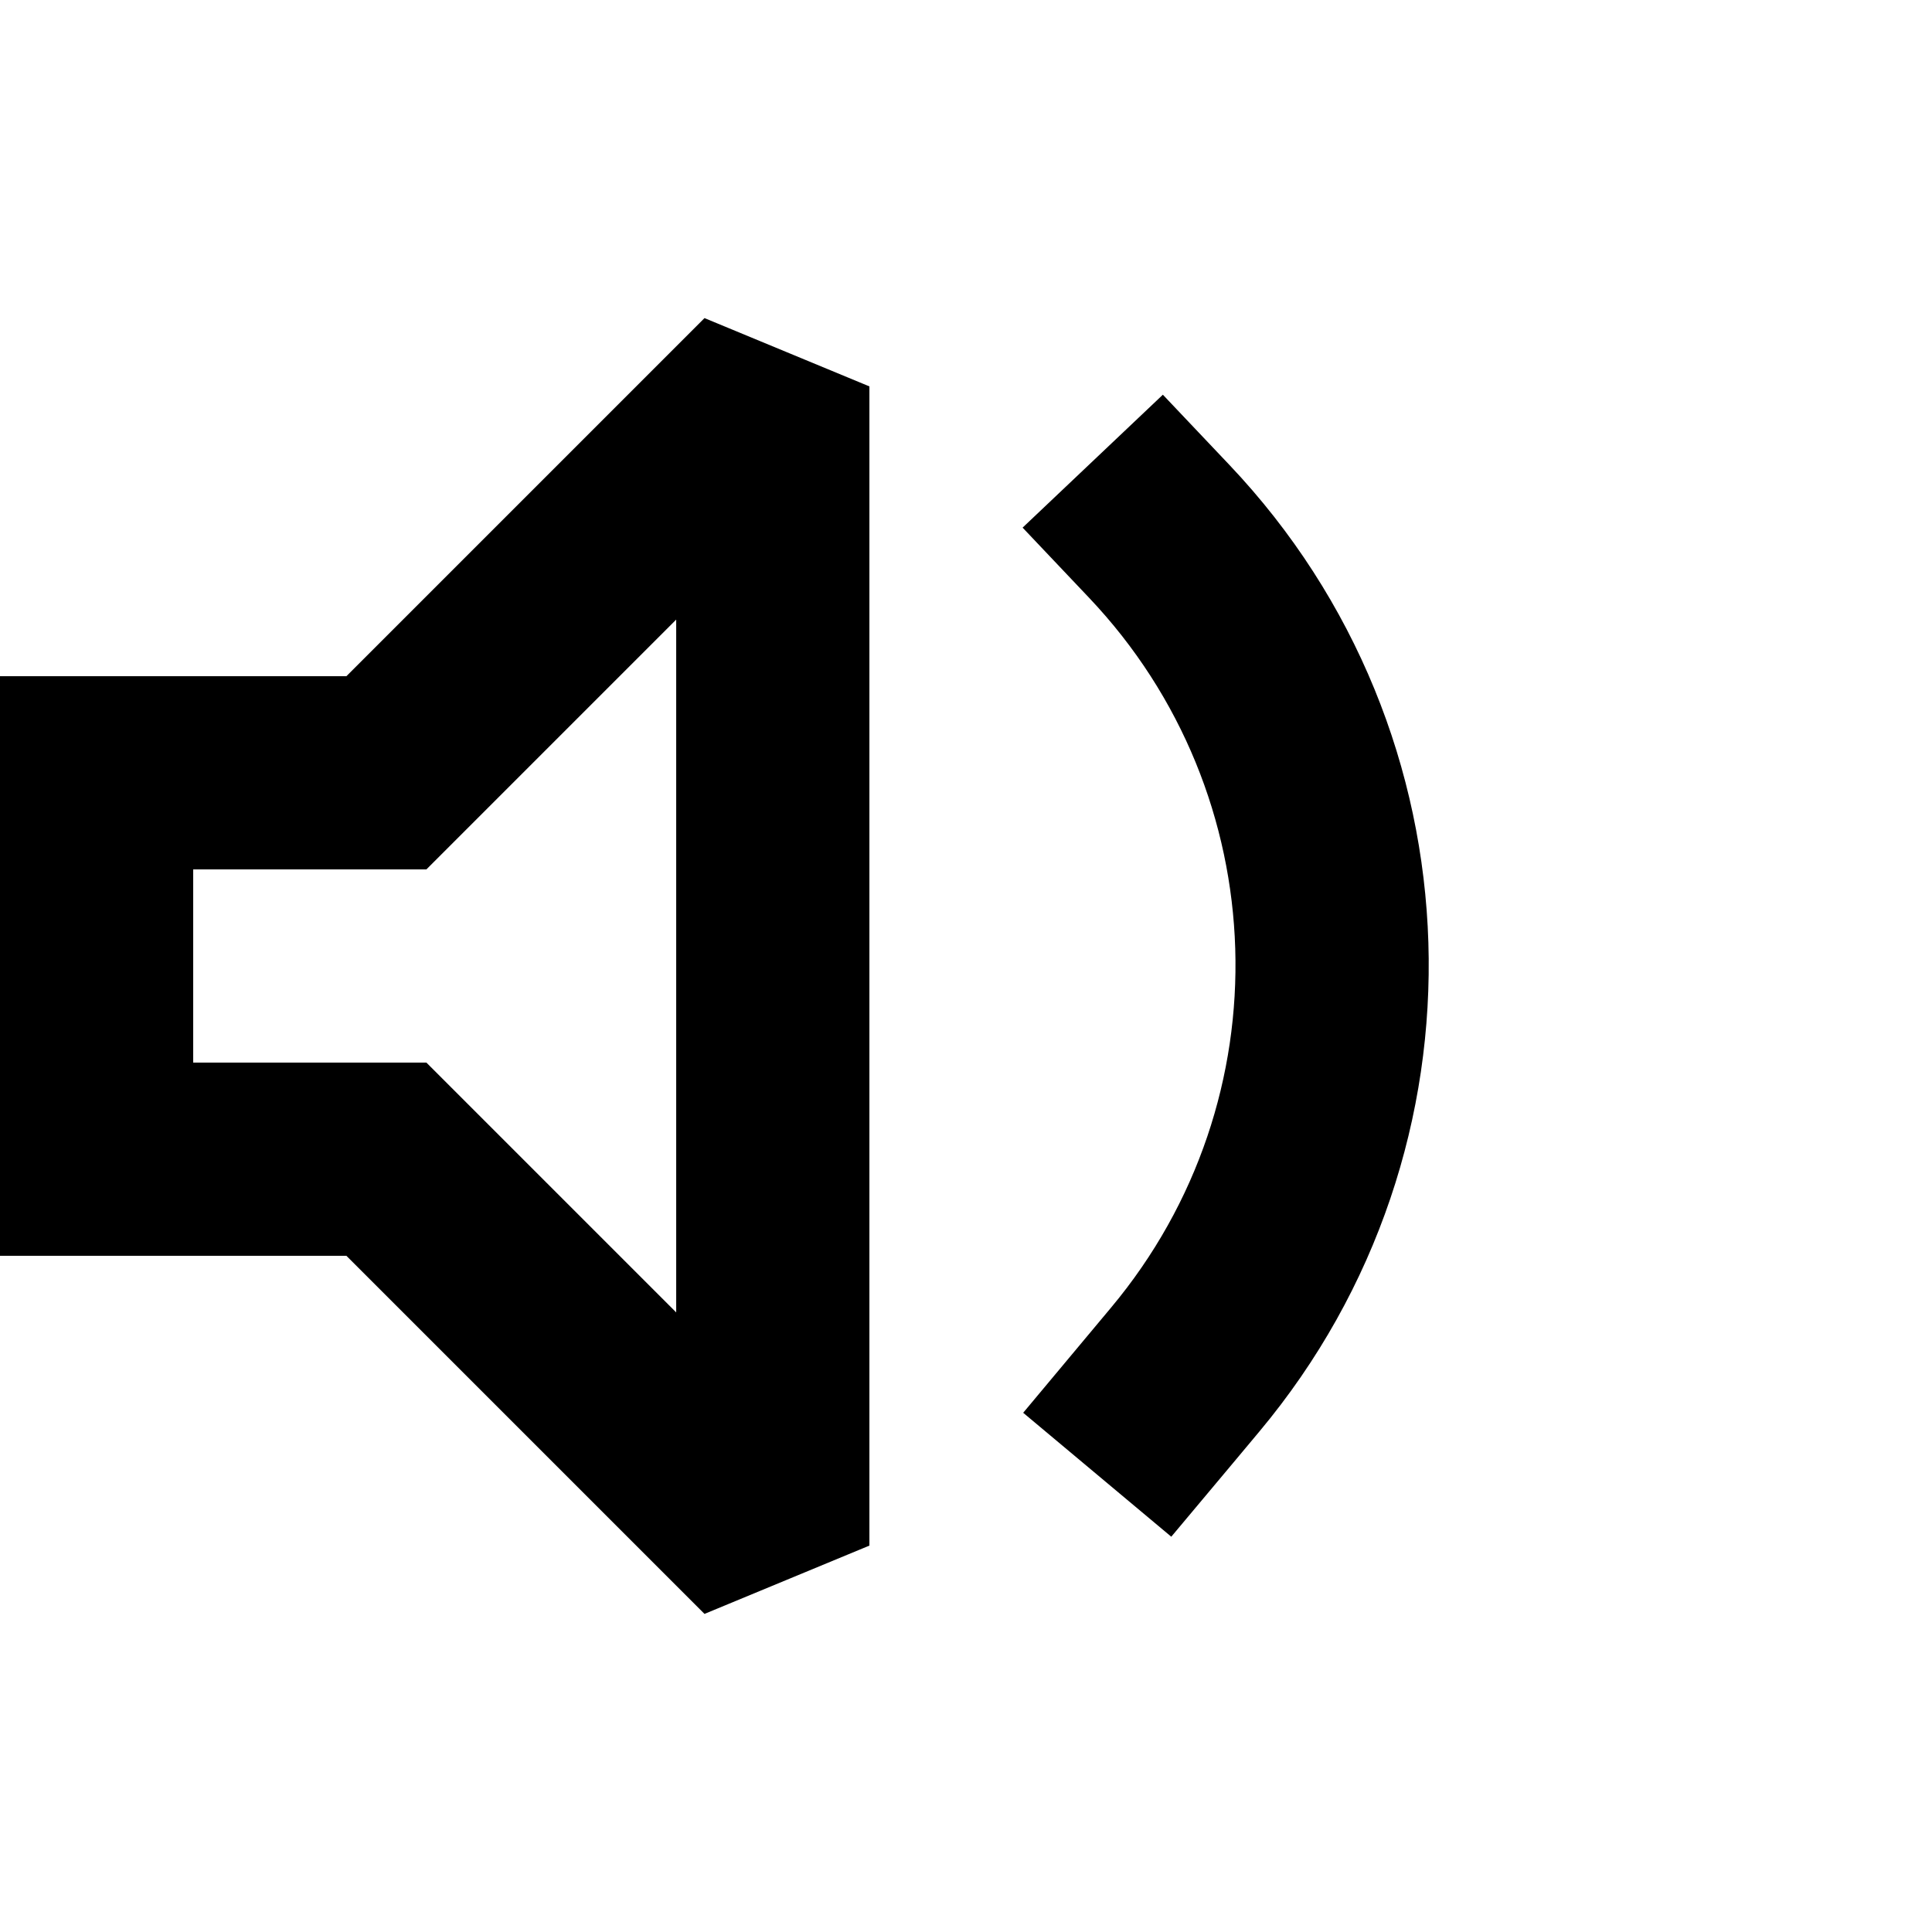
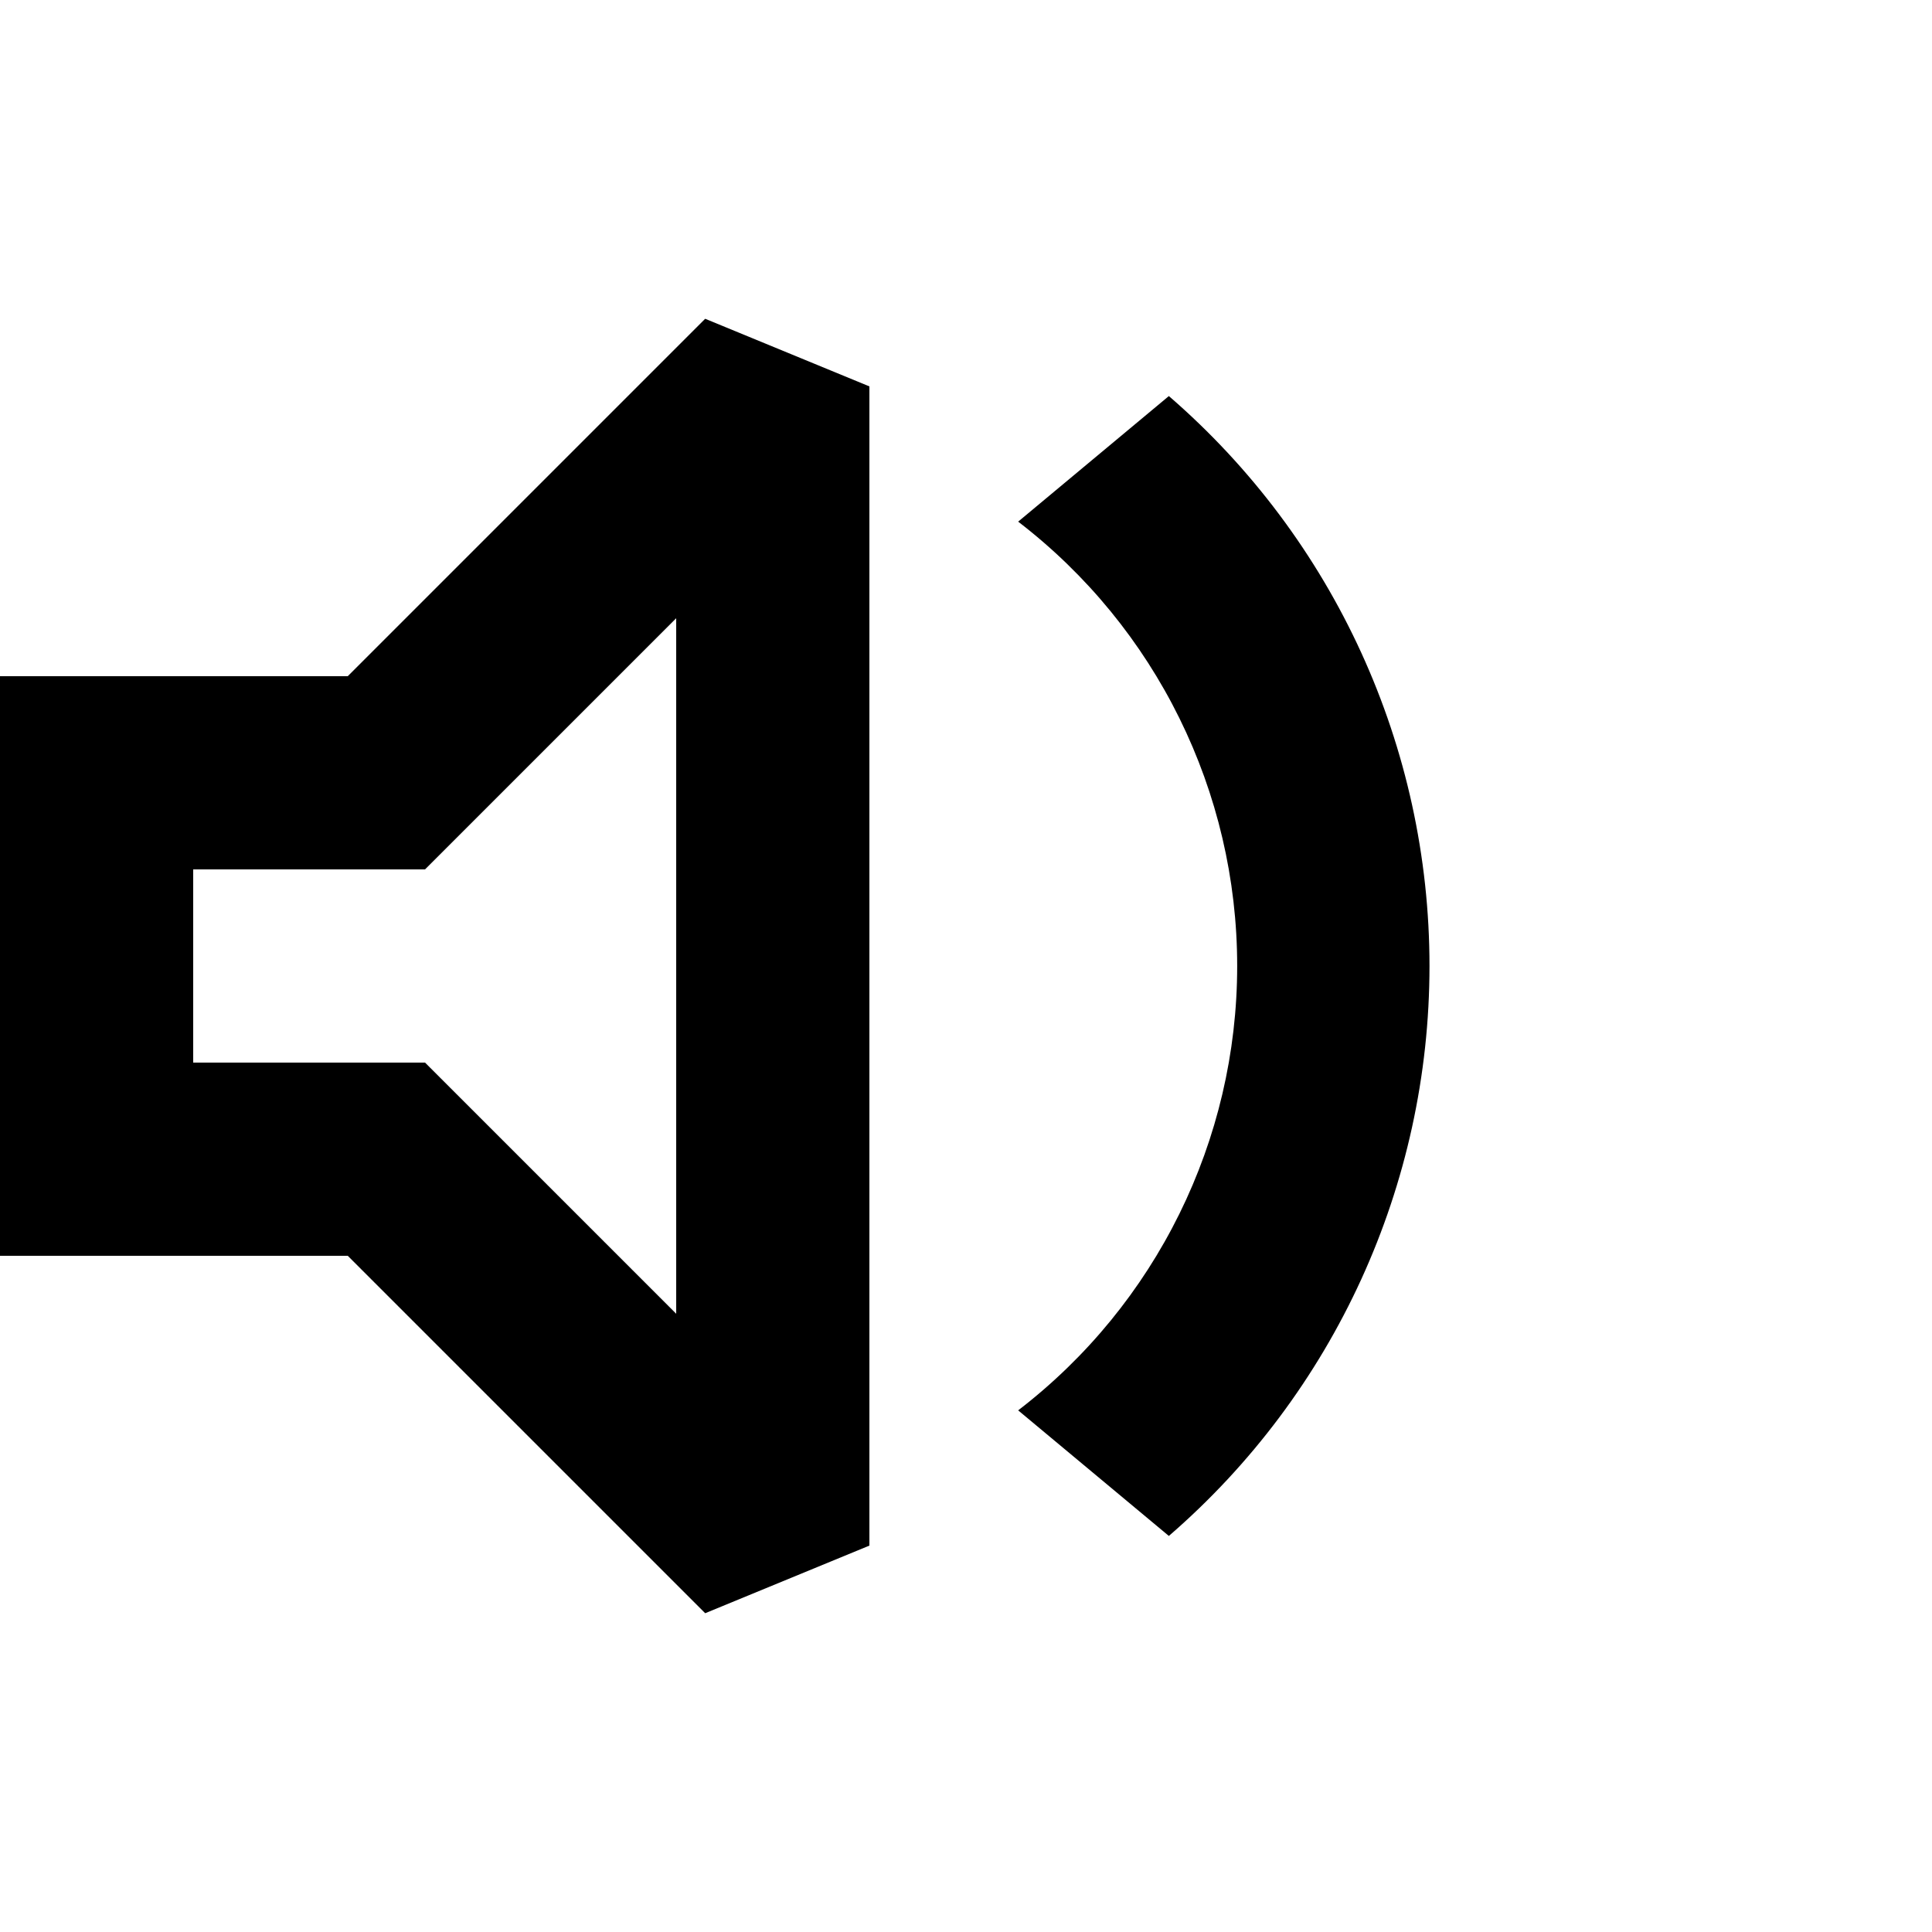
<svg xmlns="http://www.w3.org/2000/svg" width="20" height="20" viewBox="0 0 20 20">
-   <path d="M9 4v12l-1.707.707L3.586 13H0V7h3.586l3.707-3.707zM4.414 9H2v2h2.414L7 13.586V6.414zm8.312-4.188a7.527 7.527 0 0 1 .311 10.007l-.27.323-.642.766-1.533-1.283.91-1.089a5.526 5.526 0 0 0-.228-7.348l-.688-.726 1.452-1.376z" />
+   <path d="M9 4v12l-1.7.7L3.6 13H0V7h3.6l3.7-3.7zM4.4 9H2v2h2.4L7 13.6V6.4zm7.7-4.9a7.8 7.8 0 0 1 0 11.8l-1.56-1.3a5.8 5.8 0 0 0 0-9.2z" />
</svg>
